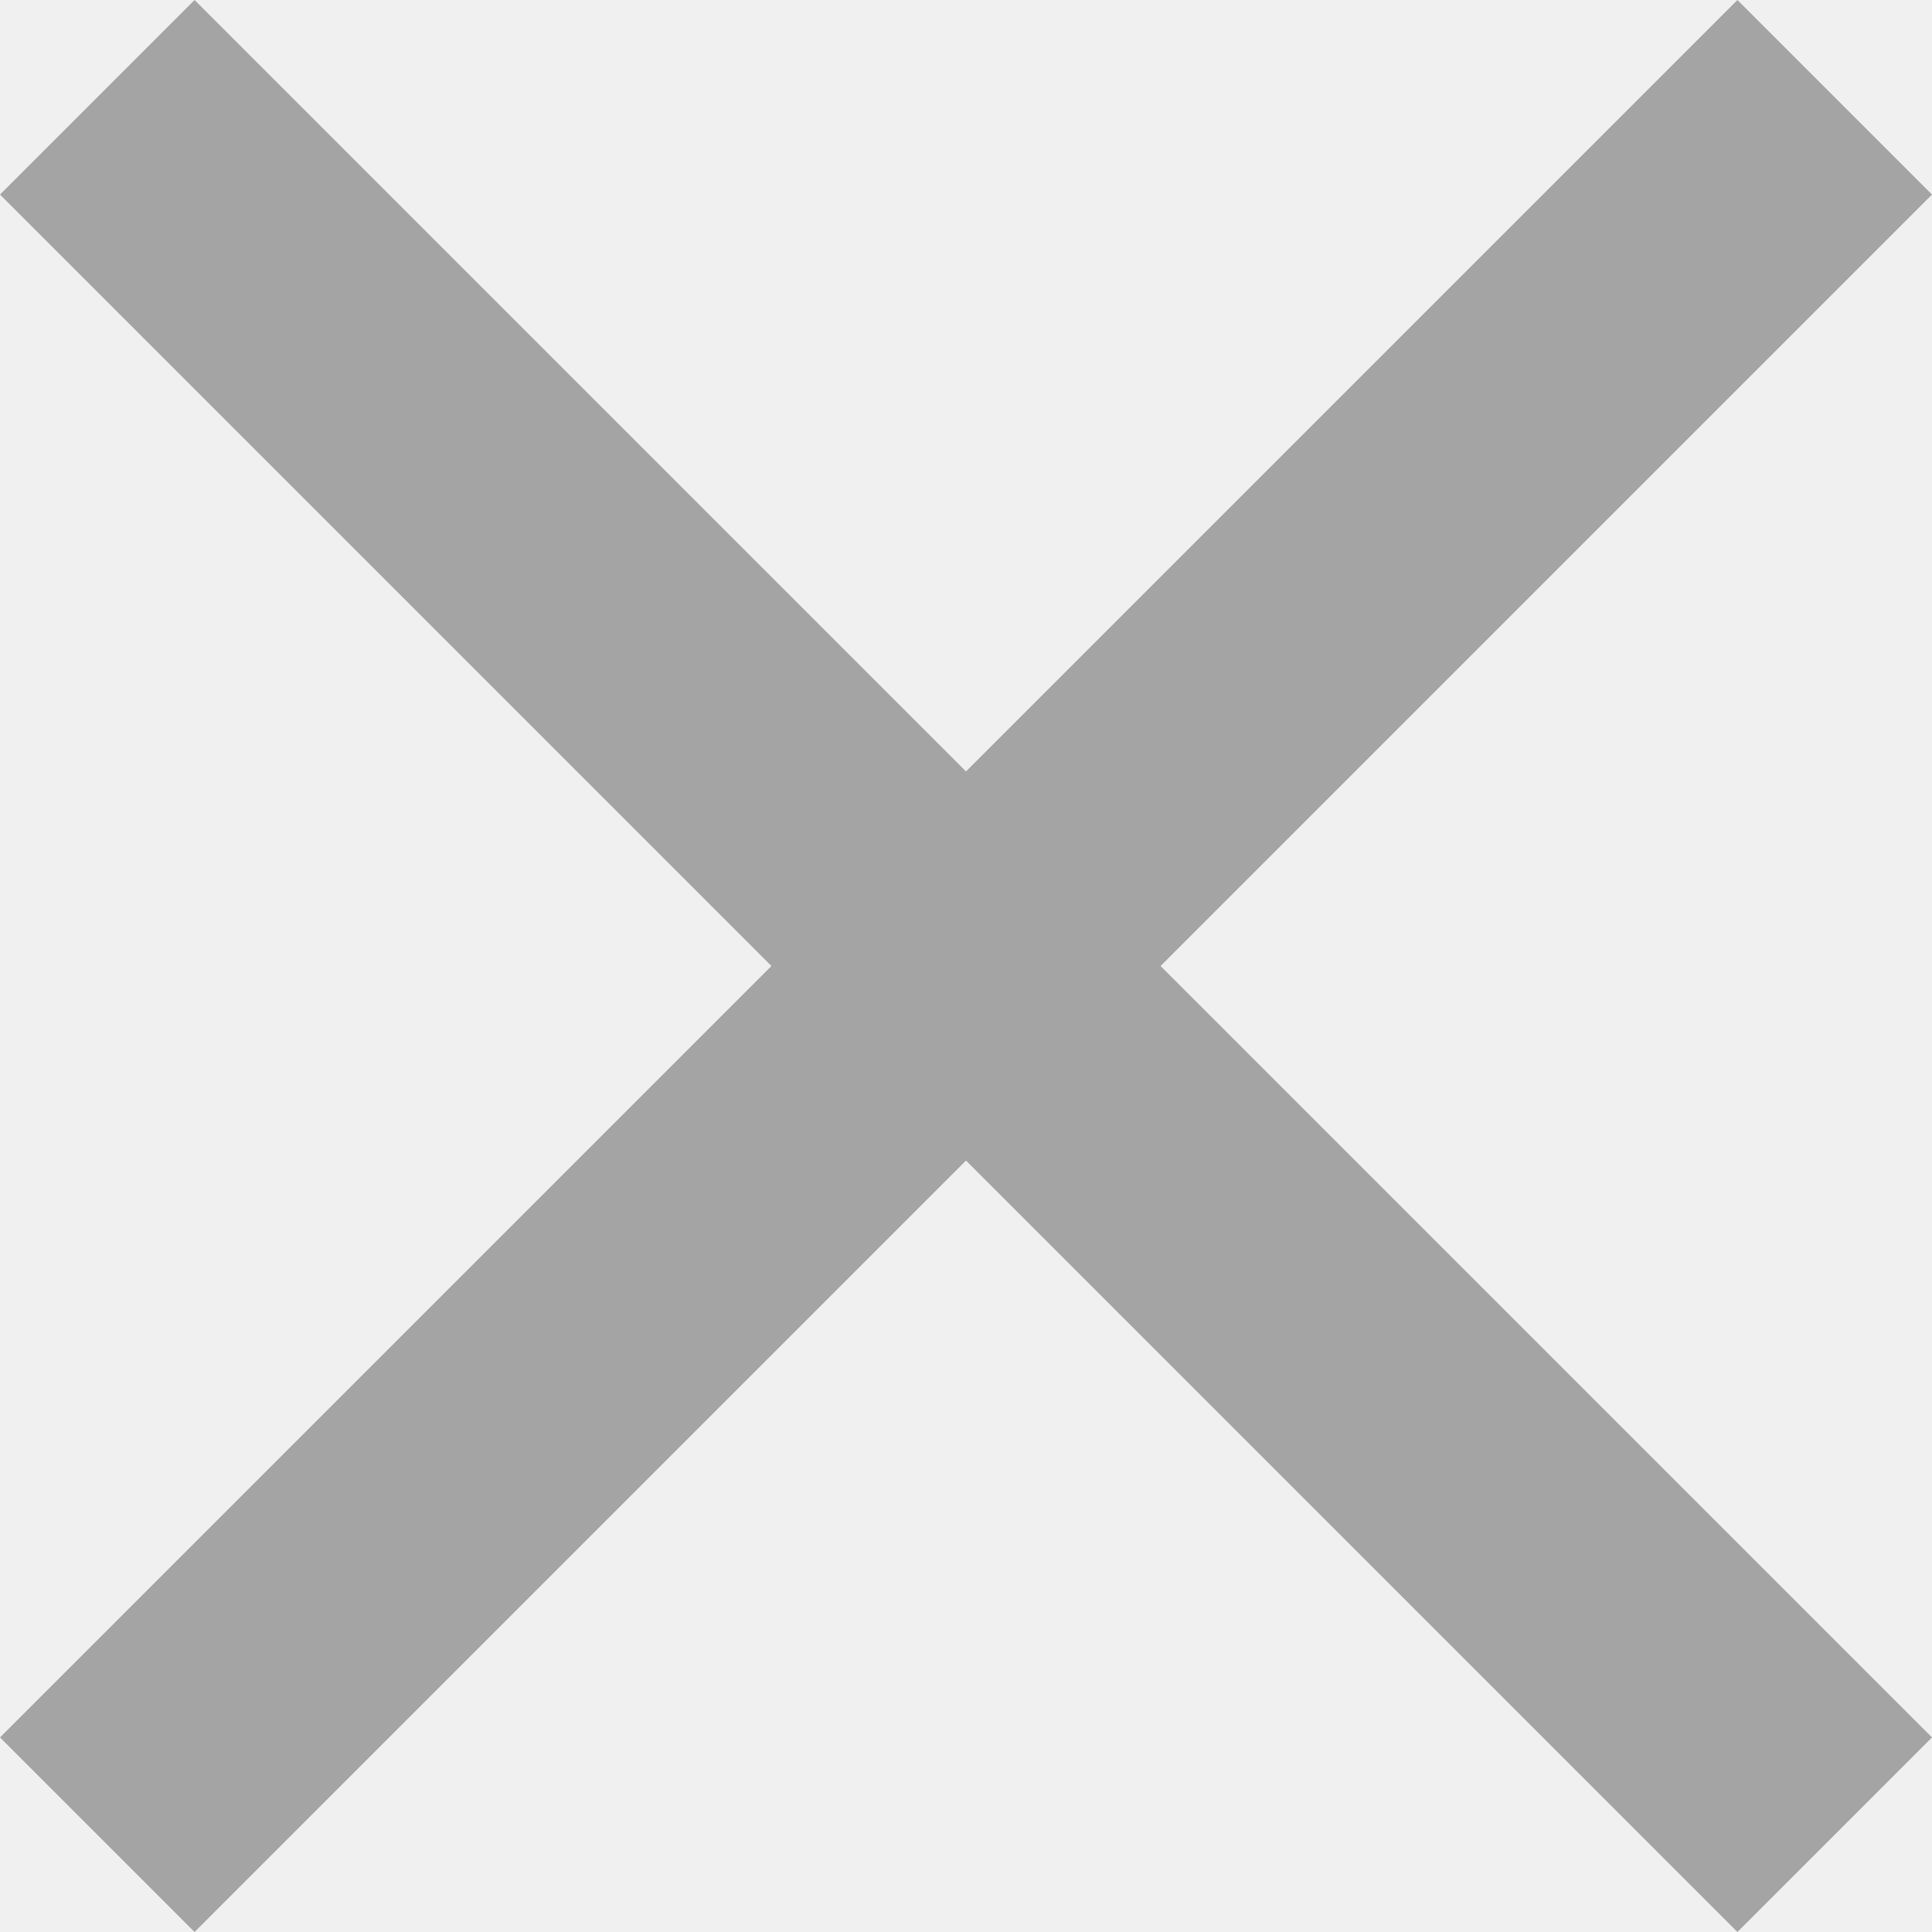
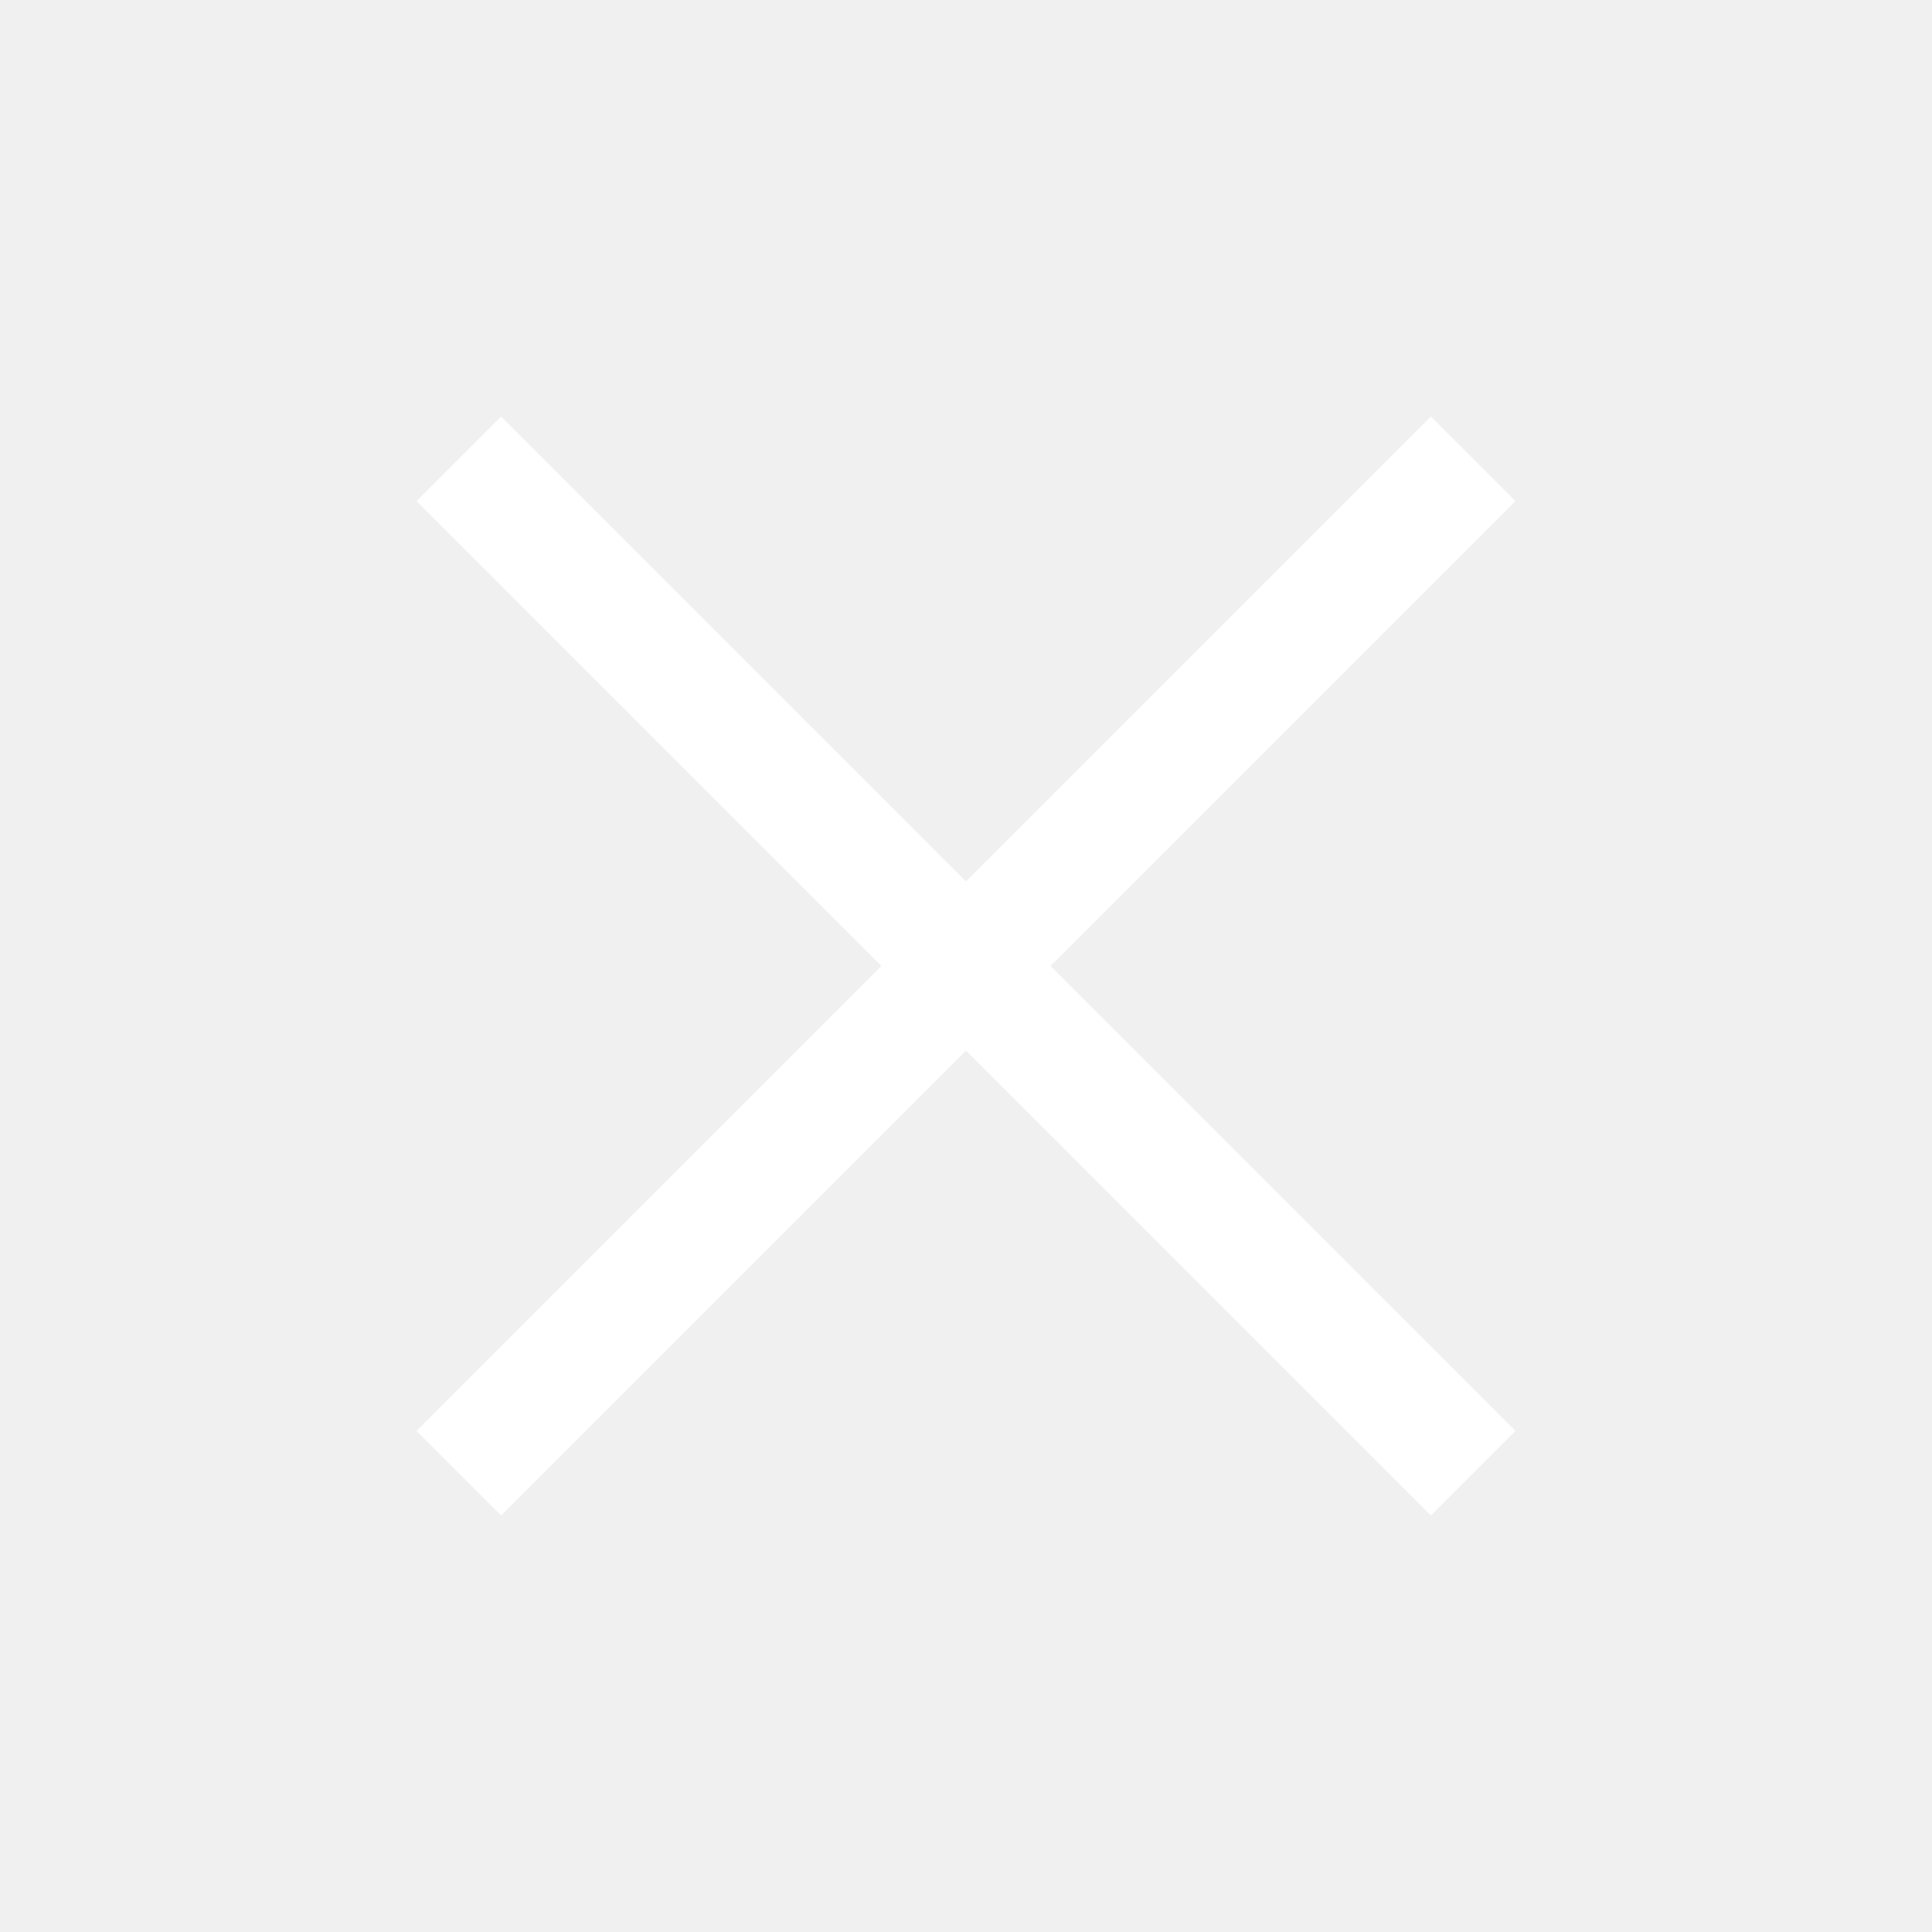
- <svg xmlns="http://www.w3.org/2000/svg" viewBox="0 0 14 14">
-   <defs>
-     <style>
-       .cls-1{fill:rgba(0,0,0,.32)}
-     </style>
-   </defs>
-   <g id="close_1_" data-name="close (1)" transform="translate(-13705 -4261)">
-     <path id="close_1_2" d="M19 6.41L17.59 5 12 10.59 6.41 5 5 6.41 10.59 12 5 17.59 6.41 19 12 13.41 17.59 19 19 17.59 13.41 12z" class="cls-1" data-name="close (1)" transform="translate(13700 4256)" />
-   </g>
+ <svg xmlns="http://www.w3.org/2000/svg" height="48" width="48" fill="#fff">
+   <path d="m12.45 37.65-2.1-2.1L21.9 24 10.35 12.45l2.1-2.1L24 21.9l11.55-11.55 2.1 2.1L26.1 24l11.55 11.55-2.1 2.1L24 26.1Z" />
</svg>
